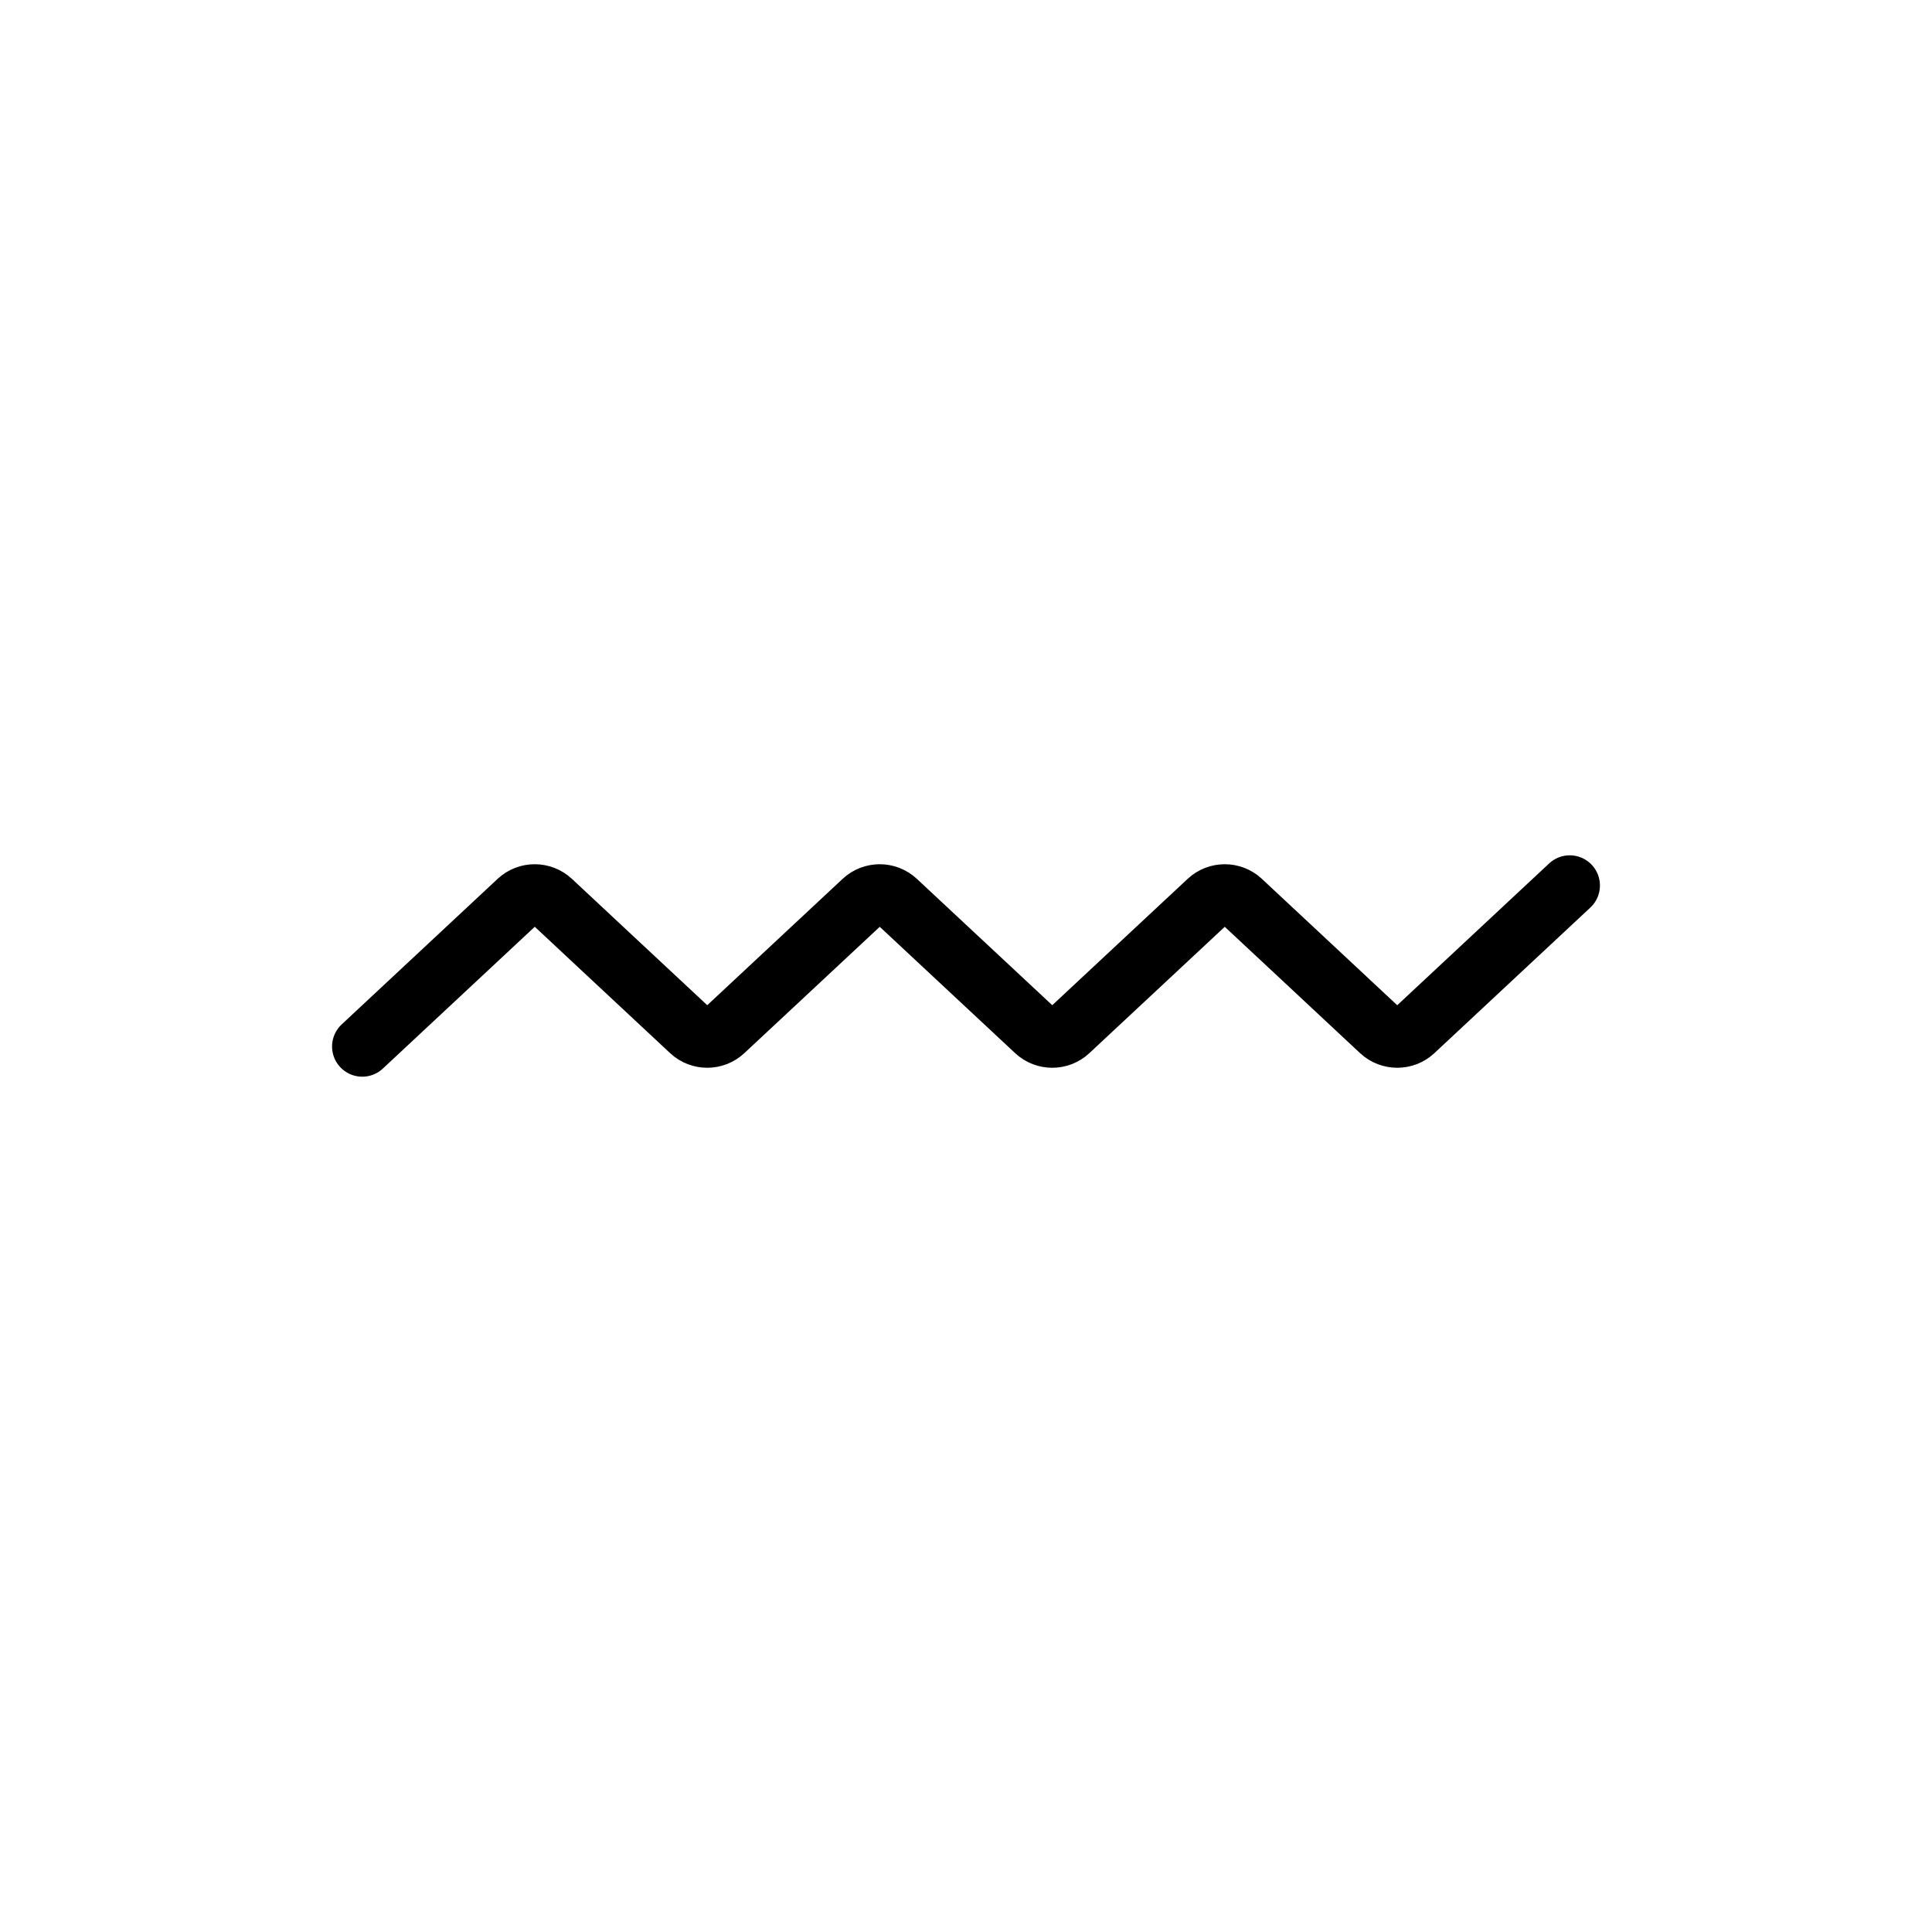
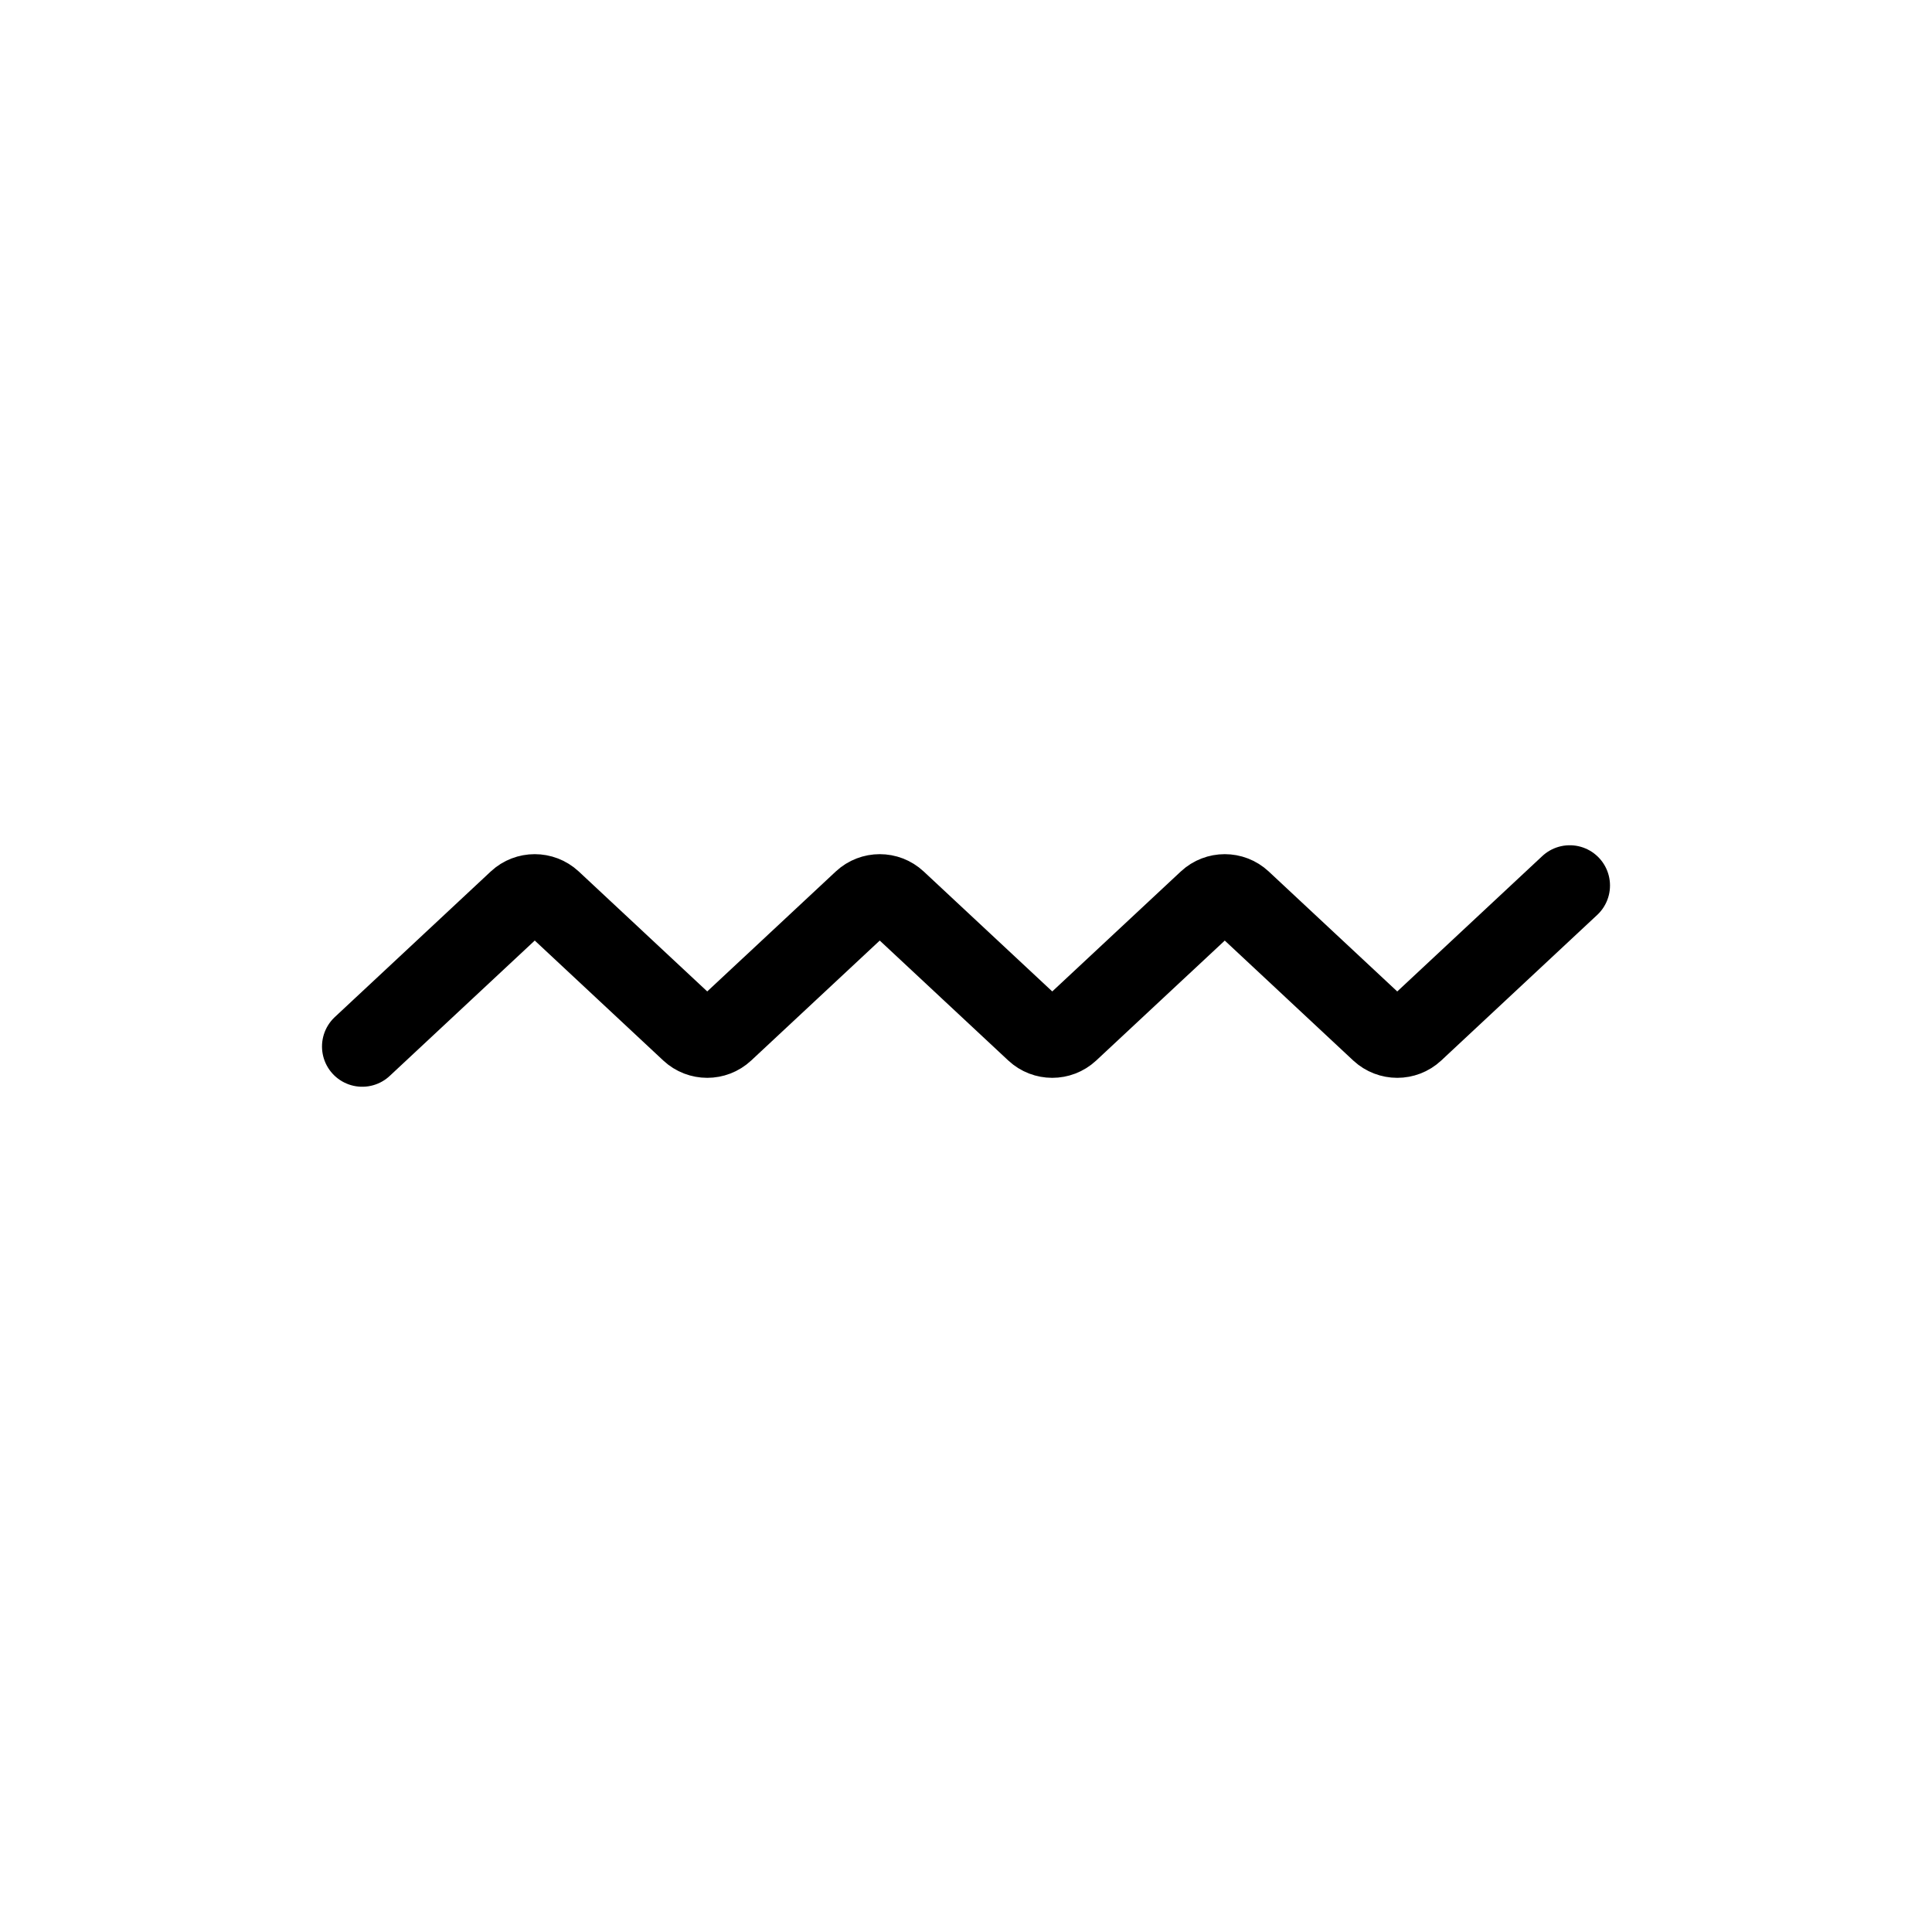
<svg xmlns="http://www.w3.org/2000/svg" viewBox="0 0 24 24">
-   <path d="M4.5 13L6.438 11.191C6.553 11.084 6.732 11.084 6.848 11.191L8.581 12.809C8.696 12.916 8.875 12.916 8.99 12.809L10.724 11.191C10.839 11.084 11.018 11.084 11.133 11.191L12.867 12.809C12.982 12.916 13.161 12.916 13.276 12.809L15.01 11.191C15.125 11.084 15.304 11.084 15.419 11.191L17.152 12.809C17.268 12.916 17.447 12.916 17.562 12.809L19.5 11" fill="none" stroke="currentColor" stroke-width="0.75" stroke-linecap="round" />
+   <path d="M4.5 13L6.438 11.191C6.553 11.084 6.732 11.084 6.848 11.191L8.581 12.809C8.696 12.916 8.875 12.916 8.99 12.809L10.724 11.191C10.839 11.084 11.018 11.084 11.133 11.191L12.867 12.809C12.982 12.916 13.161 12.916 13.276 12.809L15.01 11.191C15.125 11.084 15.304 11.084 15.419 11.191L17.152 12.809C17.268 12.916 17.447 12.916 17.562 12.809L19.5 11" fill="none" stroke="currentColor" stroke-width="1" stroke-linecap="round" />
</svg>
